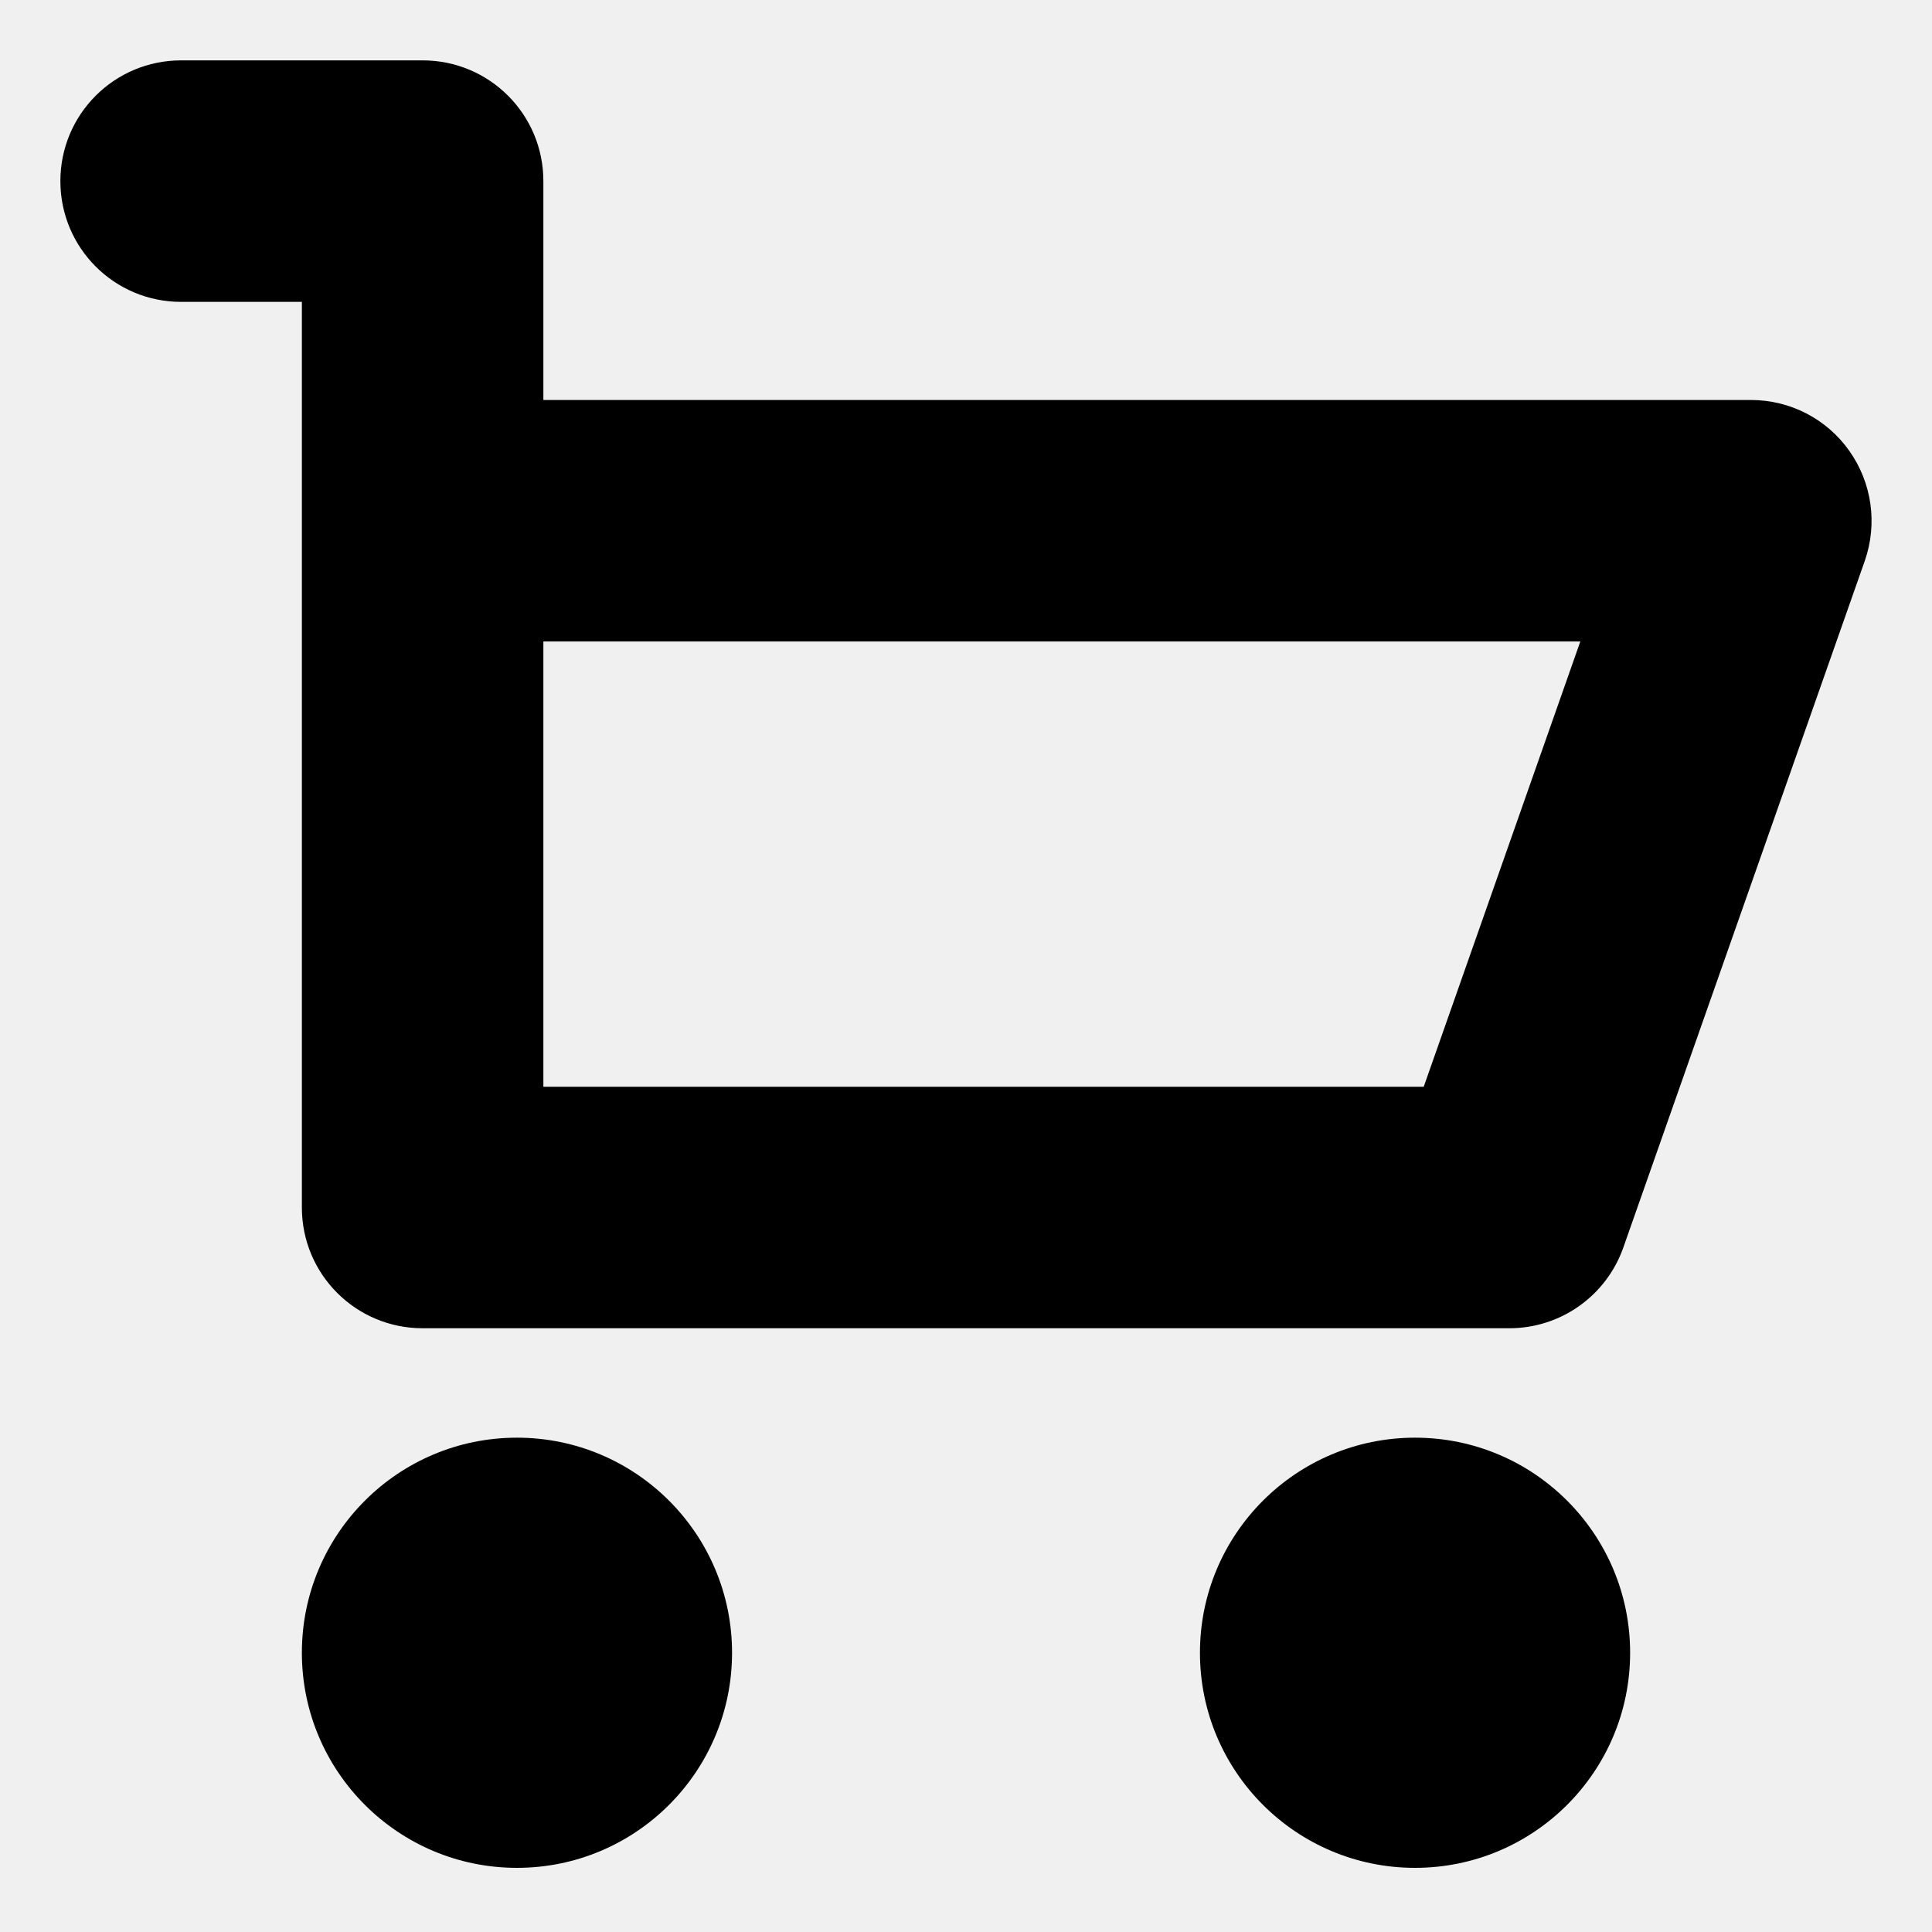
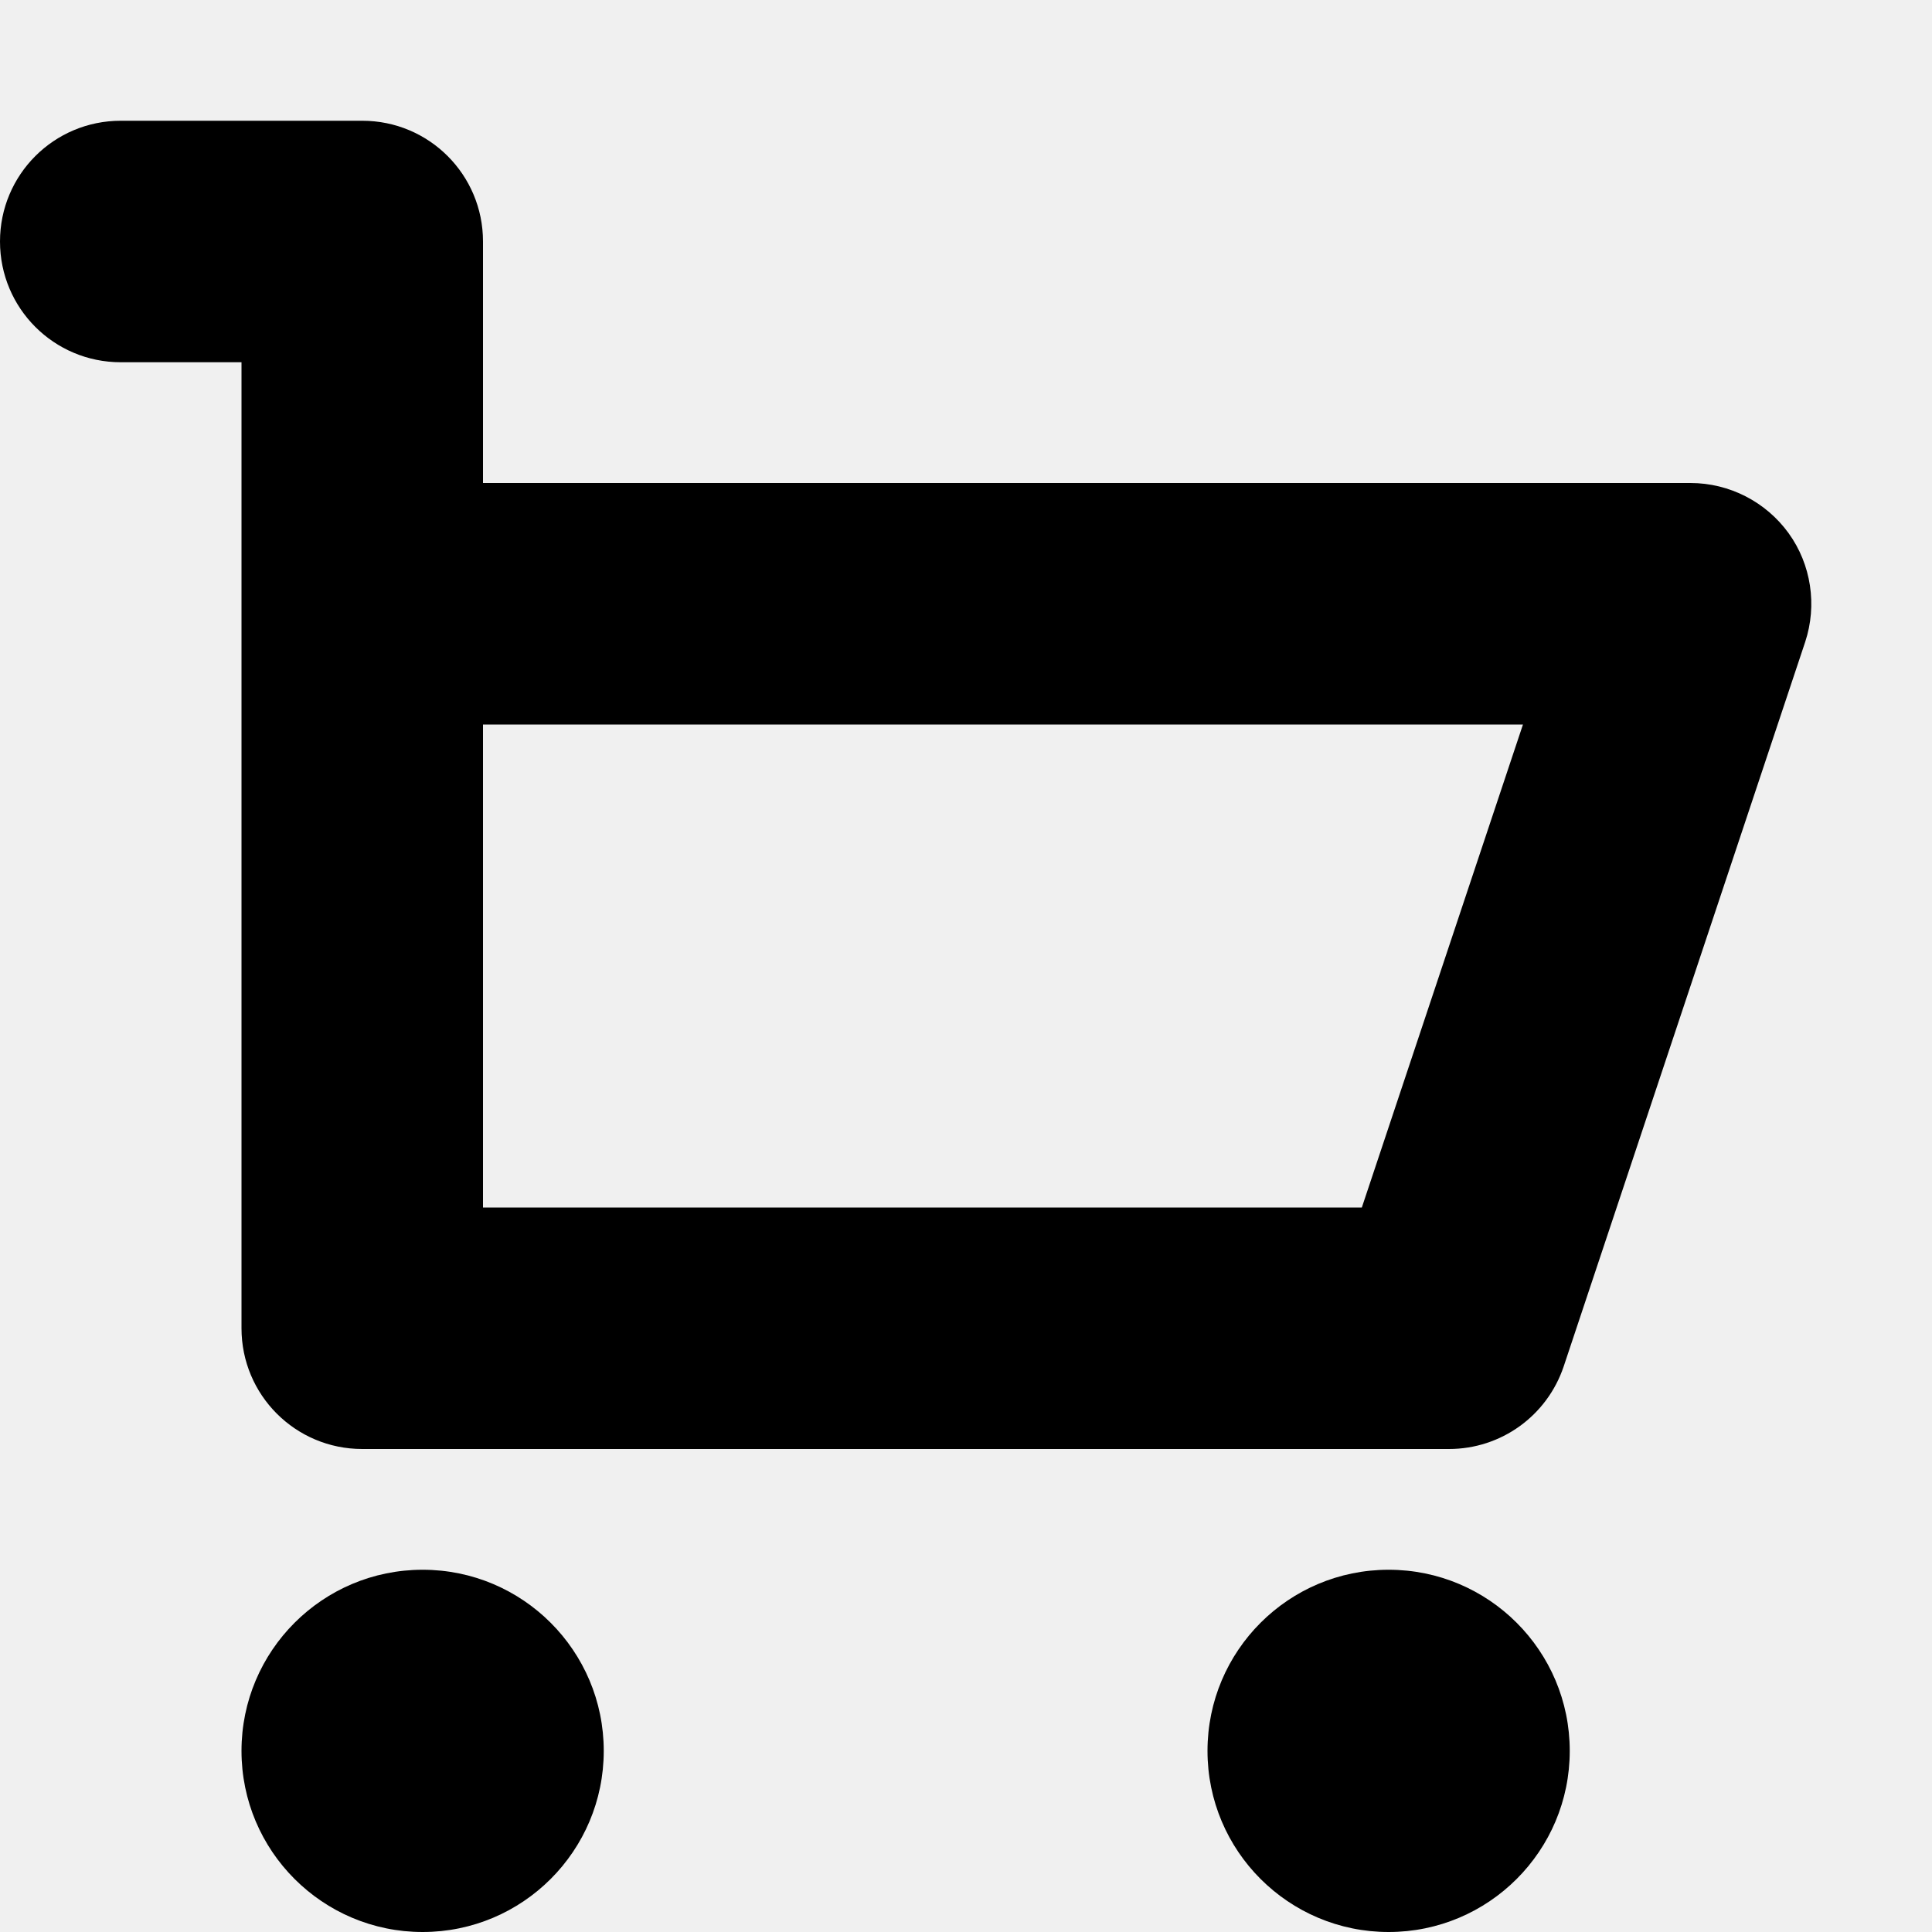
<svg xmlns="http://www.w3.org/2000/svg" version="1.1" id="Livello_1" x="0px" y="0px" viewBox="0 0 512 512" style="enable-background:new 0 0 512 512;" xml:space="preserve">
-   <style type="text/css">
- 	.st0{stroke:#000000;stroke-width:32;stroke-miterlimit:10;}
- 	.st1{stroke:#000000;stroke-width:64;stroke-miterlimit:10;}
- 	.st2{stroke:#000000;stroke-width:96;stroke-miterlimit:10;}
- 	.st3{fill:none;stroke:#FFFFFF;stroke-width:32;stroke-miterlimit:10;}
- 	.st4{fill:none;stroke:#000000;stroke-width:32;stroke-linejoin:round;stroke-miterlimit:10;}
- 	.st5{fill:none;stroke:#000000;stroke-width:64;stroke-linejoin:round;stroke-miterlimit:10;}
- 	.st6{fill:none;stroke:#000000;stroke-width:96;stroke-linejoin:round;stroke-miterlimit:10;}
- </style>
  <g>
-     <path d="M490.1,119.5c-6-8.5-15.7-13.5-26.1-13.5H144V48c0-17.7-14.3-32-32-32H48c-17.7,0-32,14.3-32,32s14.3,32,32,32h32v240   c0,17.7,14.3,32,32,32h288c13.6,0,25.7-8.6,30.2-21.4l64-182C497.6,138.8,496.1,128,490.1,119.5z M377.3,288H144V170h274.8   L377.3,288z" />
-     <circle cx="137" cy="438" r="57" />
-     <circle cx="375" cy="438" r="57" />
+     <path d="M474,141.3c-6-8.3-15.7-13.3-26-13.3H128V64c0-17.7-14.3-32-32-32H32C14.3,32,0,46.3,0,64c0,17.7,14.3,32,32,32h32v256   c0,17.7,14.3,32,32,32h288c13.8,0,26-8.8,30.4-21.9l64-192C481.6,160.4,480,149.6,474,141.3z M360.9,320H128V192h275.6L360.9,320z" />
+     <circle cx="112" cy="464" r="48" />
+     <circle cx="368" cy="464" r="48" />
  </g>
</svg>
